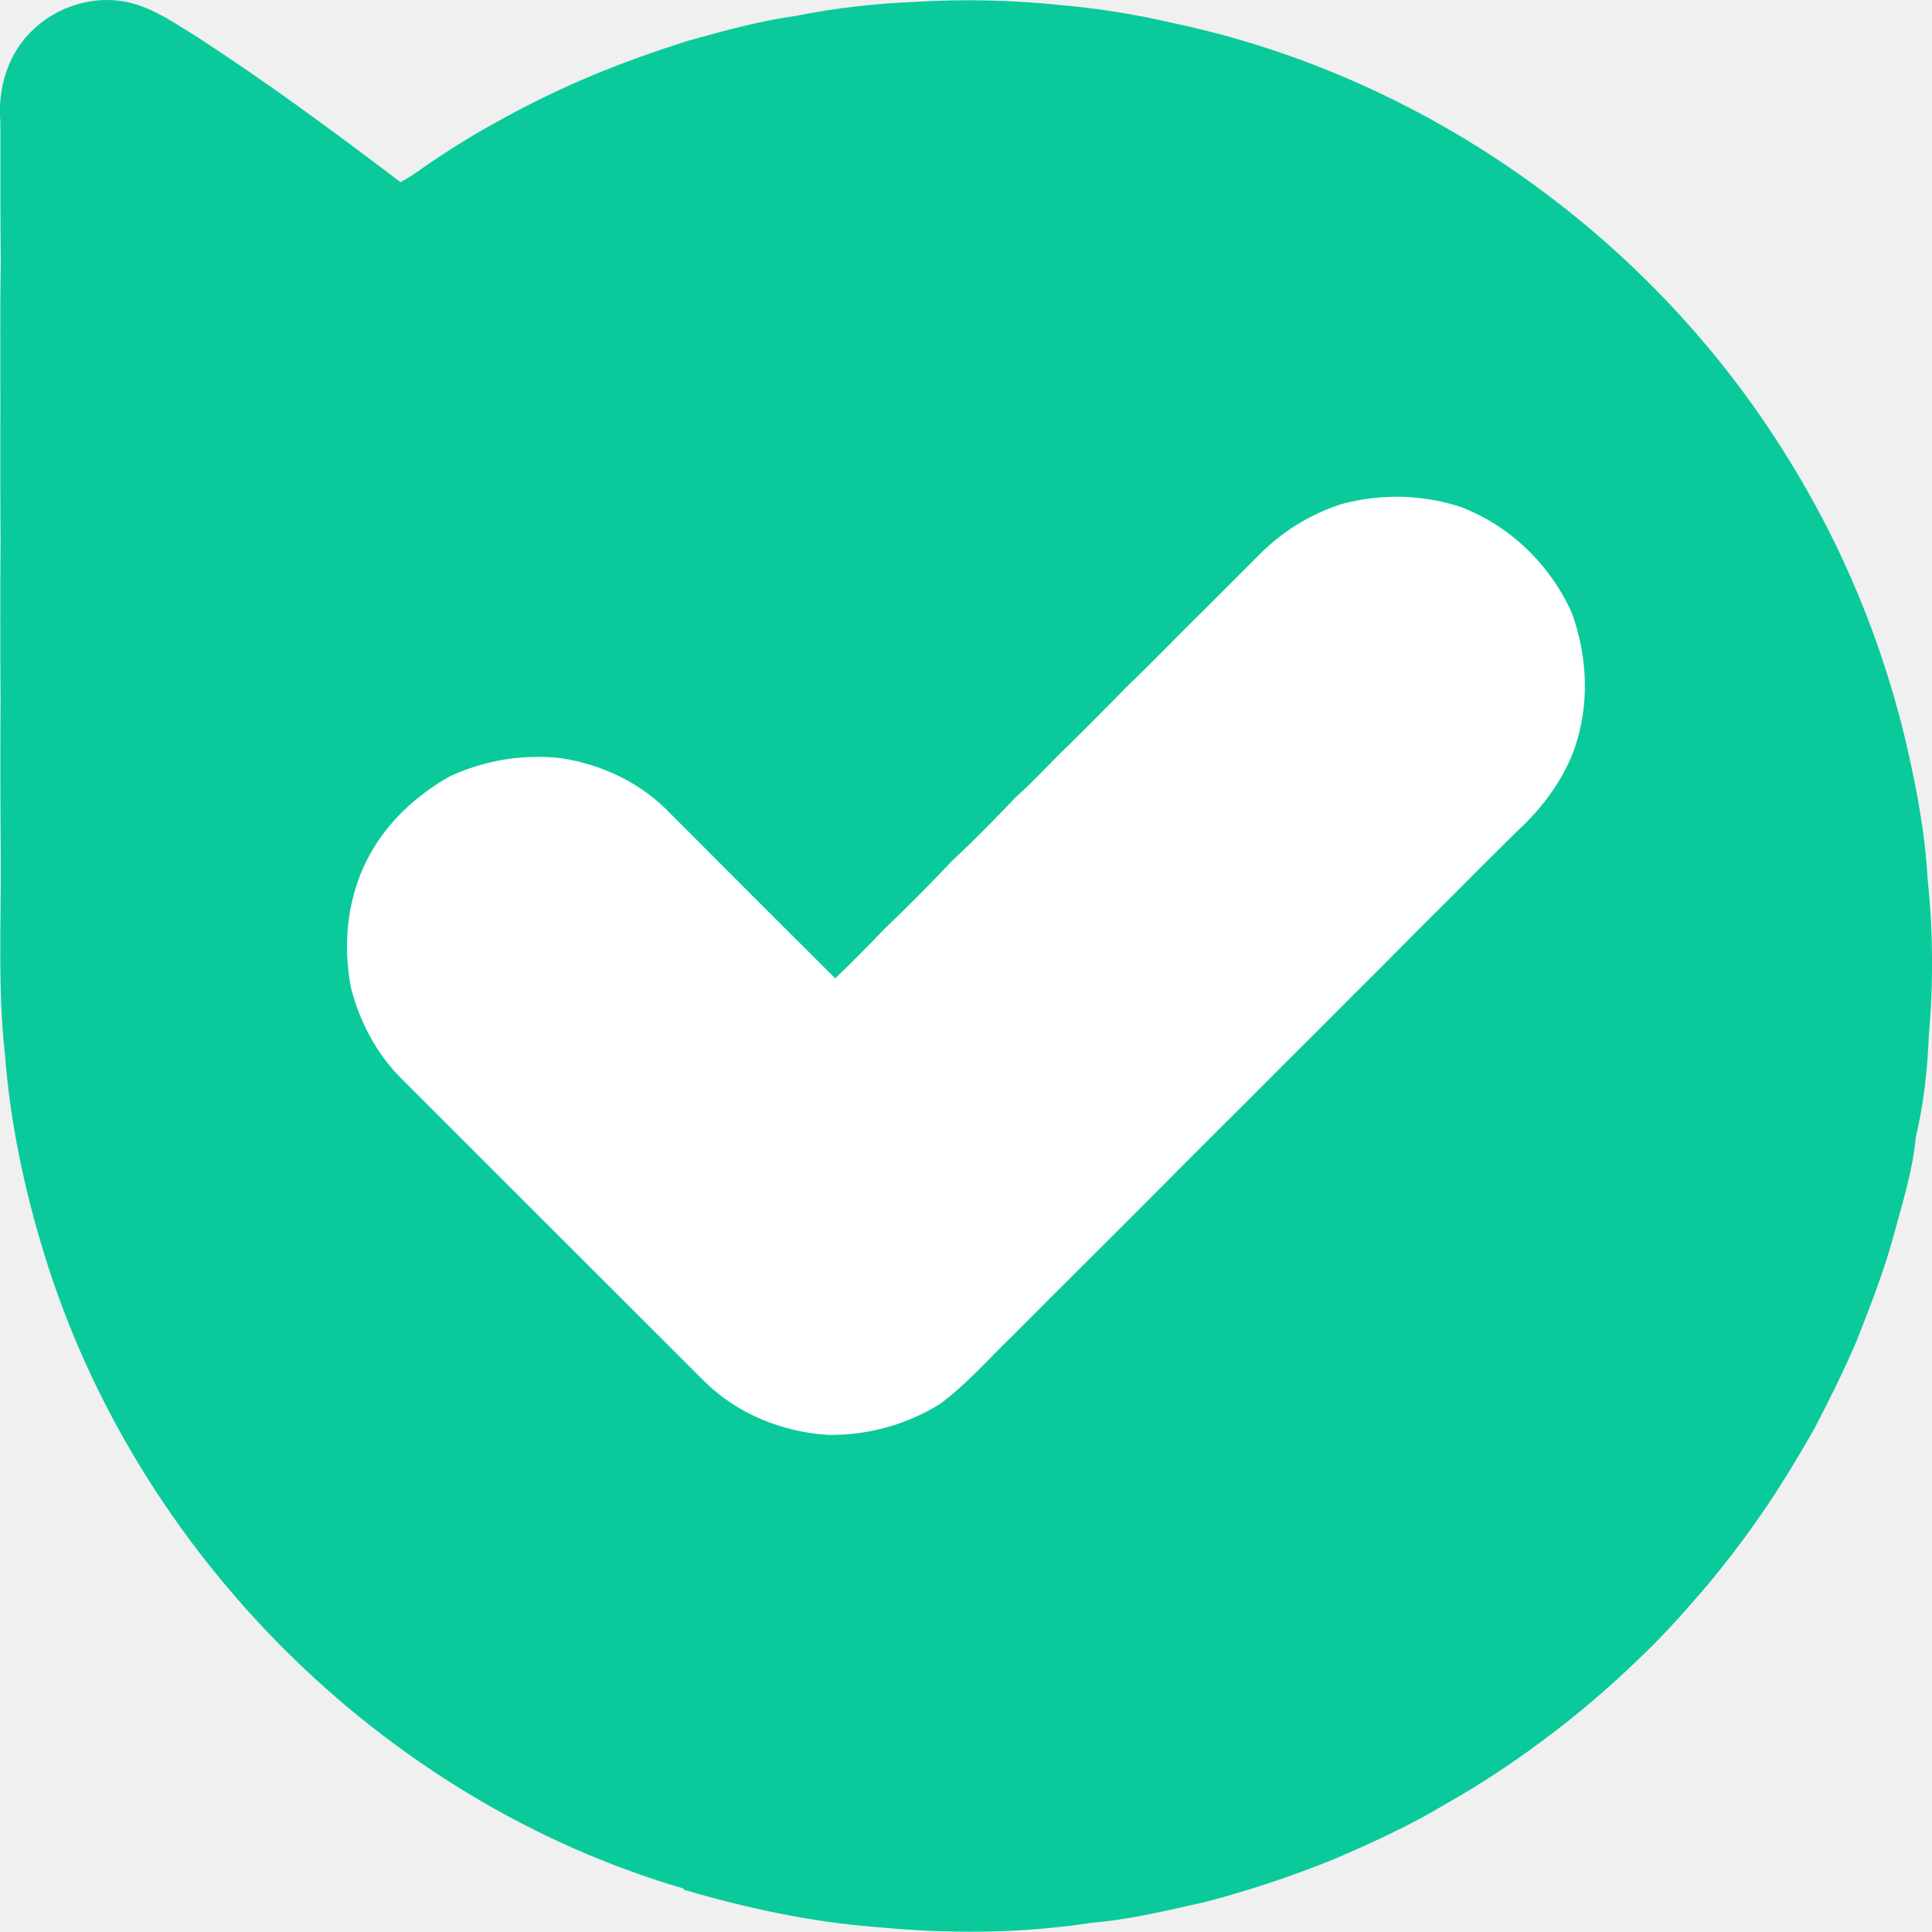
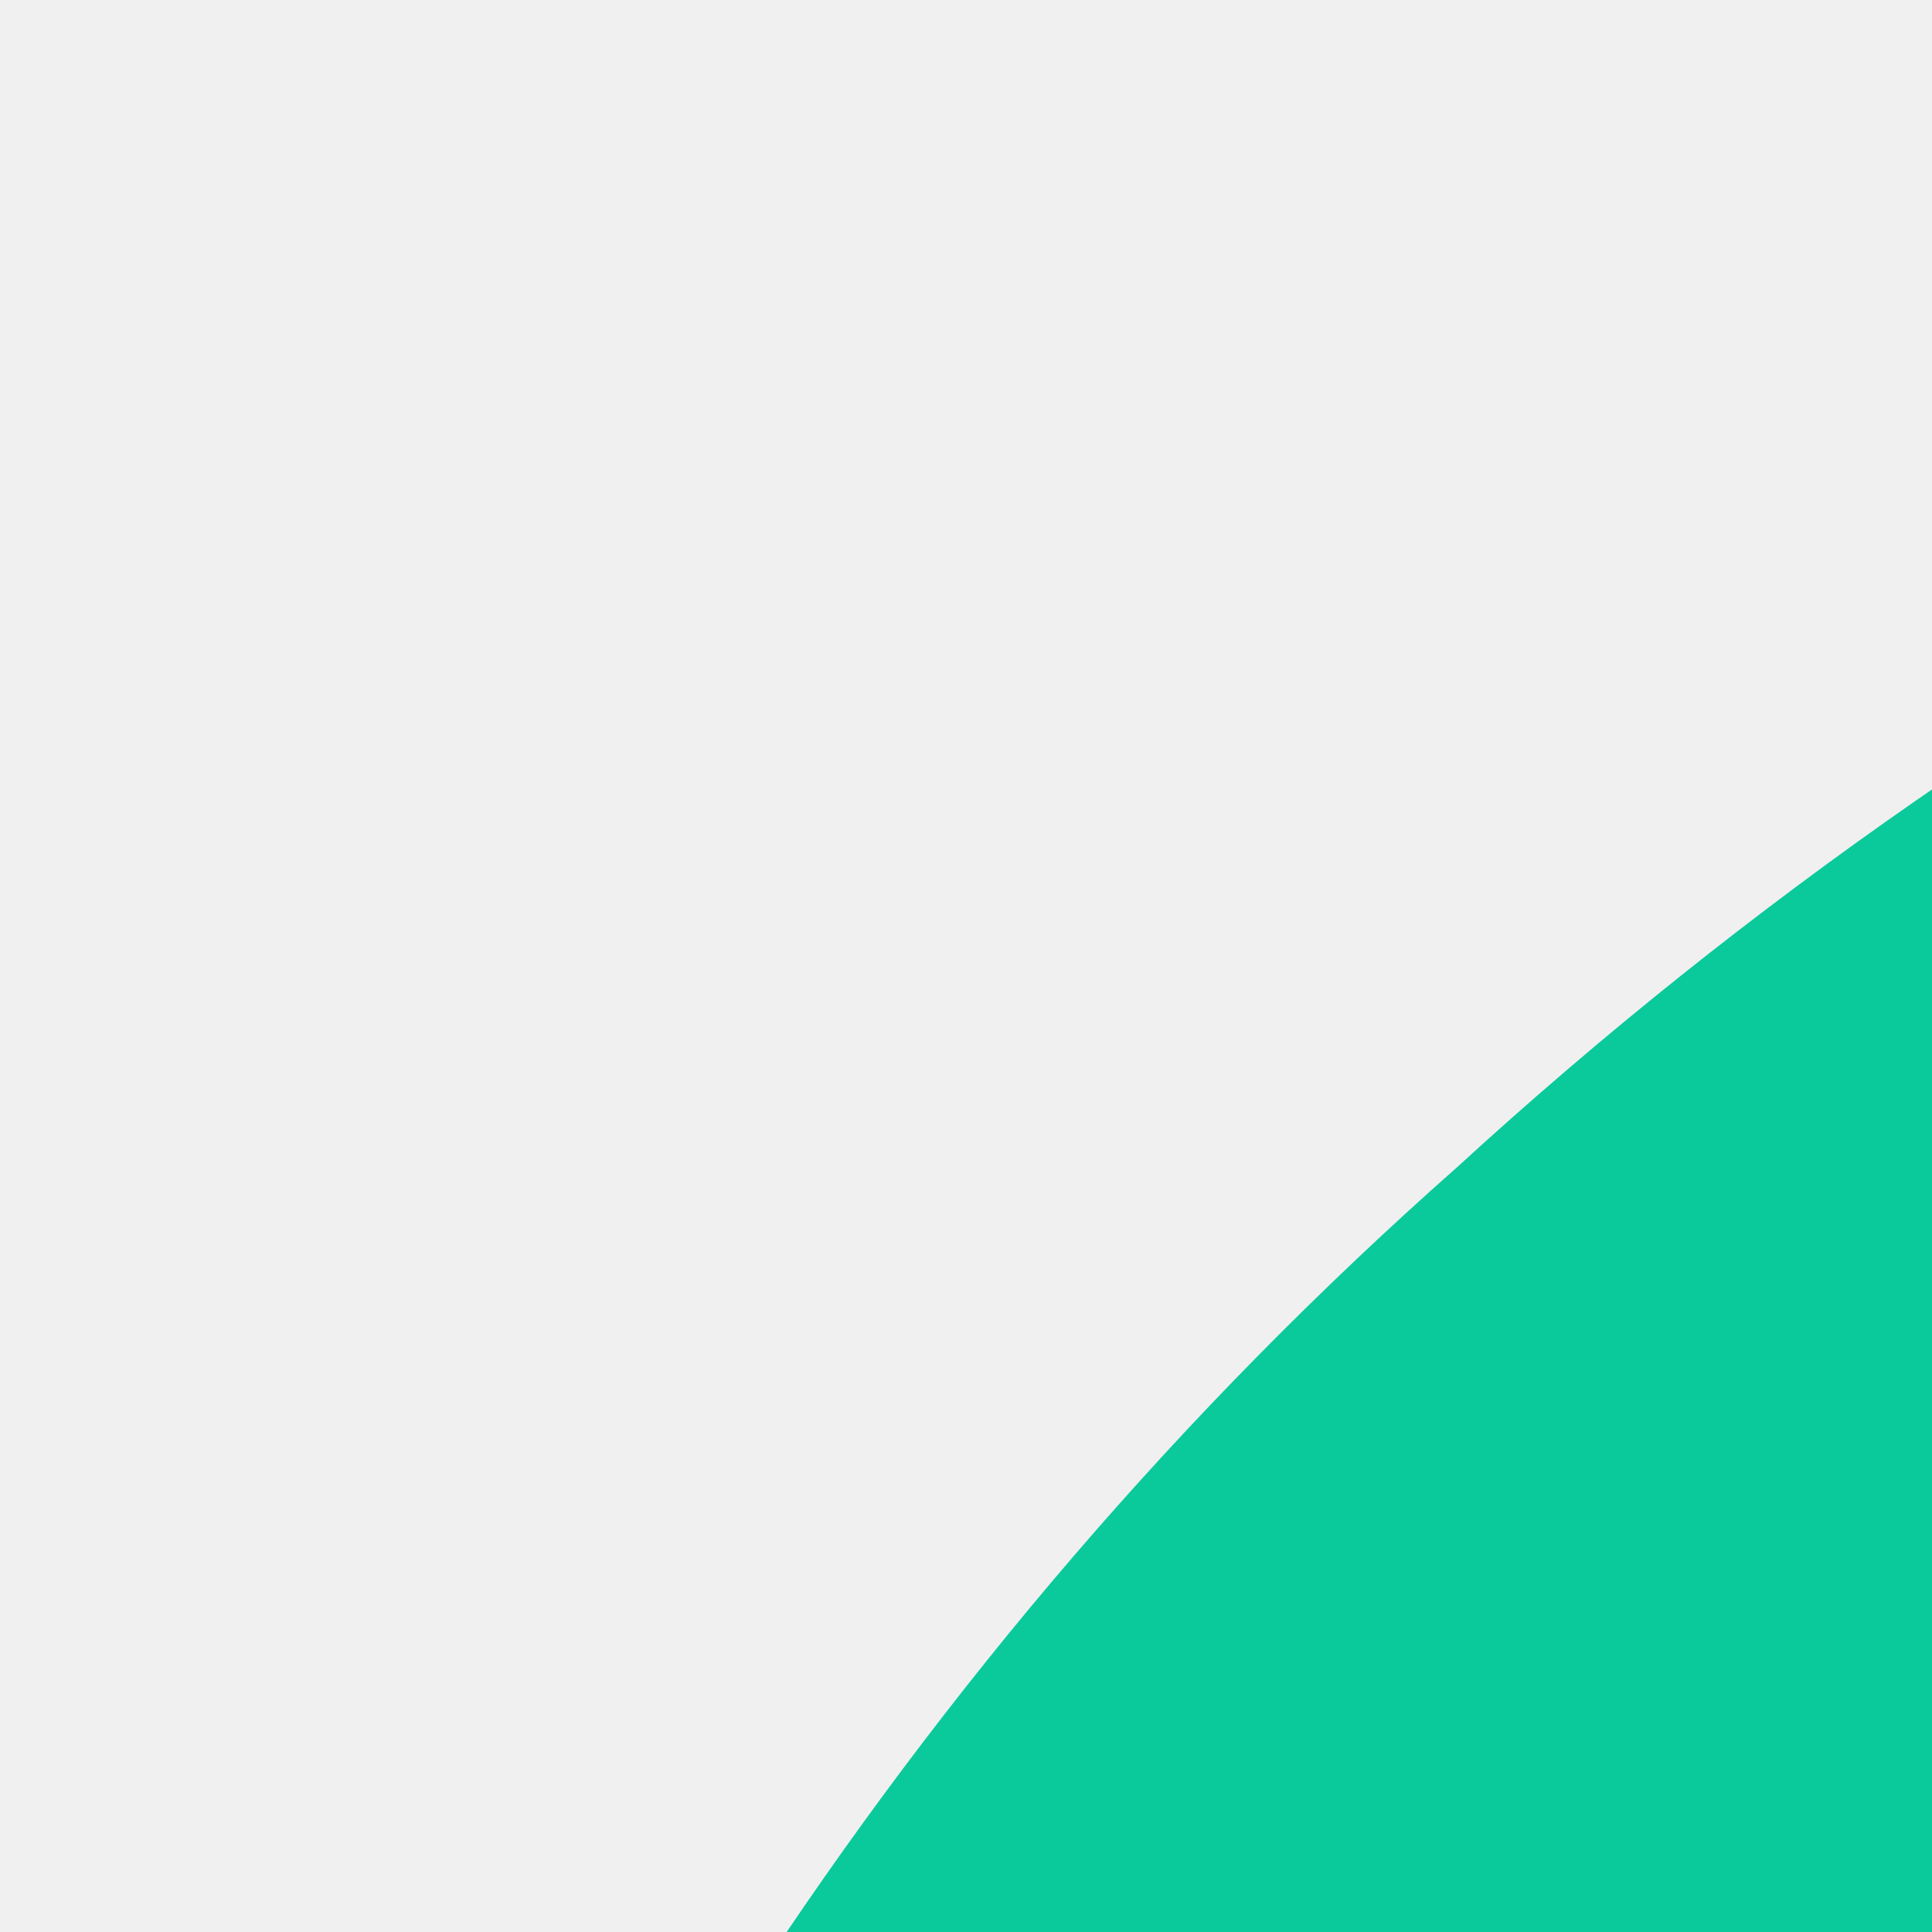
- <svg xmlns="http://www.w3.org/2000/svg" version="1.1" id="Layer_1" viewBox="0 0 1000 999.7" xml:space="preserve">
+ <svg xmlns="http://www.w3.org/2000/svg" version="1.1" id="Layer_1" viewBox="0 0 24 24" xml:space="preserve">
  <style type="text/css">
	.st0{fill:#0ACA9B;}
	.st1{fill:#FFFFFF;}
</style>
  <g id="File">
    <g>
      <path class="st0" d="M998.4,535.2c-0.7,17.8-2.6,36-6.8,53.4c-1.5,16.5-6.4,32.5-10.8,48.5c-5.1,19.5-12.5,38.3-19.9,57.2    c-6.8,15.7-14.3,30.9-22.3,46.1c-7.7,13.5-15.7,26.7-24.3,39.5c-9.5,14-19.7,27.5-30.5,40.5c-11.2,13.1-22.7,26.1-35.2,37.9    c-16.1,15.6-33.2,30.2-51.3,43.5c-15.5,11.5-31.6,22.1-48.4,31.6c-18.8,11.3-38.7,20.5-58.9,29.1c-21.5,8.7-43.5,16-65.9,21.9    c-19.5,4.3-39,9.2-58.9,10.8c-37,5.7-74.9,5.8-112.1,2.2c-33.6-2.6-66.9-9.8-99.2-19.3l-0.1-0.6C198.2,932,70.3,803.9,22.9,649.1    C12.6,615.7,5.3,581.1,2.6,546.2c-3.8-33.8-2-68-2.2-102c-0.2-27.2-0.3-54.4-0.1-81.6c-0.2-27.9-0.2-55.8,0-83.8    c-0.2-24-0.1-47.9-0.1-71.9s-0.2-48.2,0.2-72.2c-0.3-23.8-0.1-47.6-0.2-71.4c-1.6-17.9,4.2-36.7,17.9-48.8    C32.5,1.3,53.7-3.6,72,2.8c11.1,3.8,20.7,10.6,30.6,16.7c36,23.4,70.5,48.8,104.7,74.8c3.7-2,7.3-4.3,10.7-6.8    c13.7-9.6,27.9-18.4,42.6-26.3c14.9-8.2,30.1-15.5,45.8-22.1c16.4-6.8,33.2-12.8,50.1-18.1c18.1-5,36.3-10.1,55-12.7    c20.4-4.1,41.1-6.5,61.8-7.3c25.5-1.6,51-1,76.4,1.7c19.3,1.7,38.4,4.8,57.3,9.2c128.5,27,244.1,108.3,314.5,219    c31.4,48.9,53.9,103,66.5,159.8c4.7,21,8.5,42.3,9.7,63.8C1000.5,481.2,1000.8,508.3,998.4,535.2z" />
      <path class="st1" d="M693.7,261.1c20.5-5.7,42.2-5.3,62.4,1.3c25.6,9.8,46.3,29.9,57.5,54.9c8.3,22.9,9.3,48.4,0.9,71.4    c-6.1,16.2-16.8,30.1-29.4,41.7c-11.1,11-22.2,22-33.2,33.1c-11.8,11.8-23.6,23.5-35.3,35.4c-11.3,11.3-22.6,22.5-33.8,33.8    c-12.3,12.3-24.7,24.6-37,37c-14,14-28.1,27.9-42,42c-13.2,13.3-26.5,26.5-39.8,39.8s-26.8,26.7-40.1,40.1    c-12.3,11.8-23.5,24.9-37.4,35.1c-17.4,10.8-37.5,16.3-58,16c-23.5-1.5-46.7-10.8-63.7-27.5c-52.4-52.3-104.7-104.6-157-156.9    c-12.8-12.7-21.4-29.1-26-46.4c-4.8-23.9-1.9-49.5,10.3-70.8c9.4-16.5,23.8-29.6,40.2-39c18-8.5,38-11.9,57.9-9.7    c21.4,3.2,42,13,56.9,28.8c28.4,28.5,56.8,56.9,85.2,85.2c8.6-8.2,16.9-16.7,25.2-25.3c12-11.5,23.7-23.3,35.2-35.4    c11.4-10.7,22.3-21.8,33.1-33.1c7.7-6.9,14.8-14.5,22.1-21.8c12-11.7,23.8-23.6,35.5-35.5c11.2-10.8,22.1-22,33.1-33    c11.8-11.5,23.3-23.3,35-34.9C663.3,275.4,677.7,266.4,693.7,261.1L693.7,261.1z" />
    </g>
  </g>
</svg>
